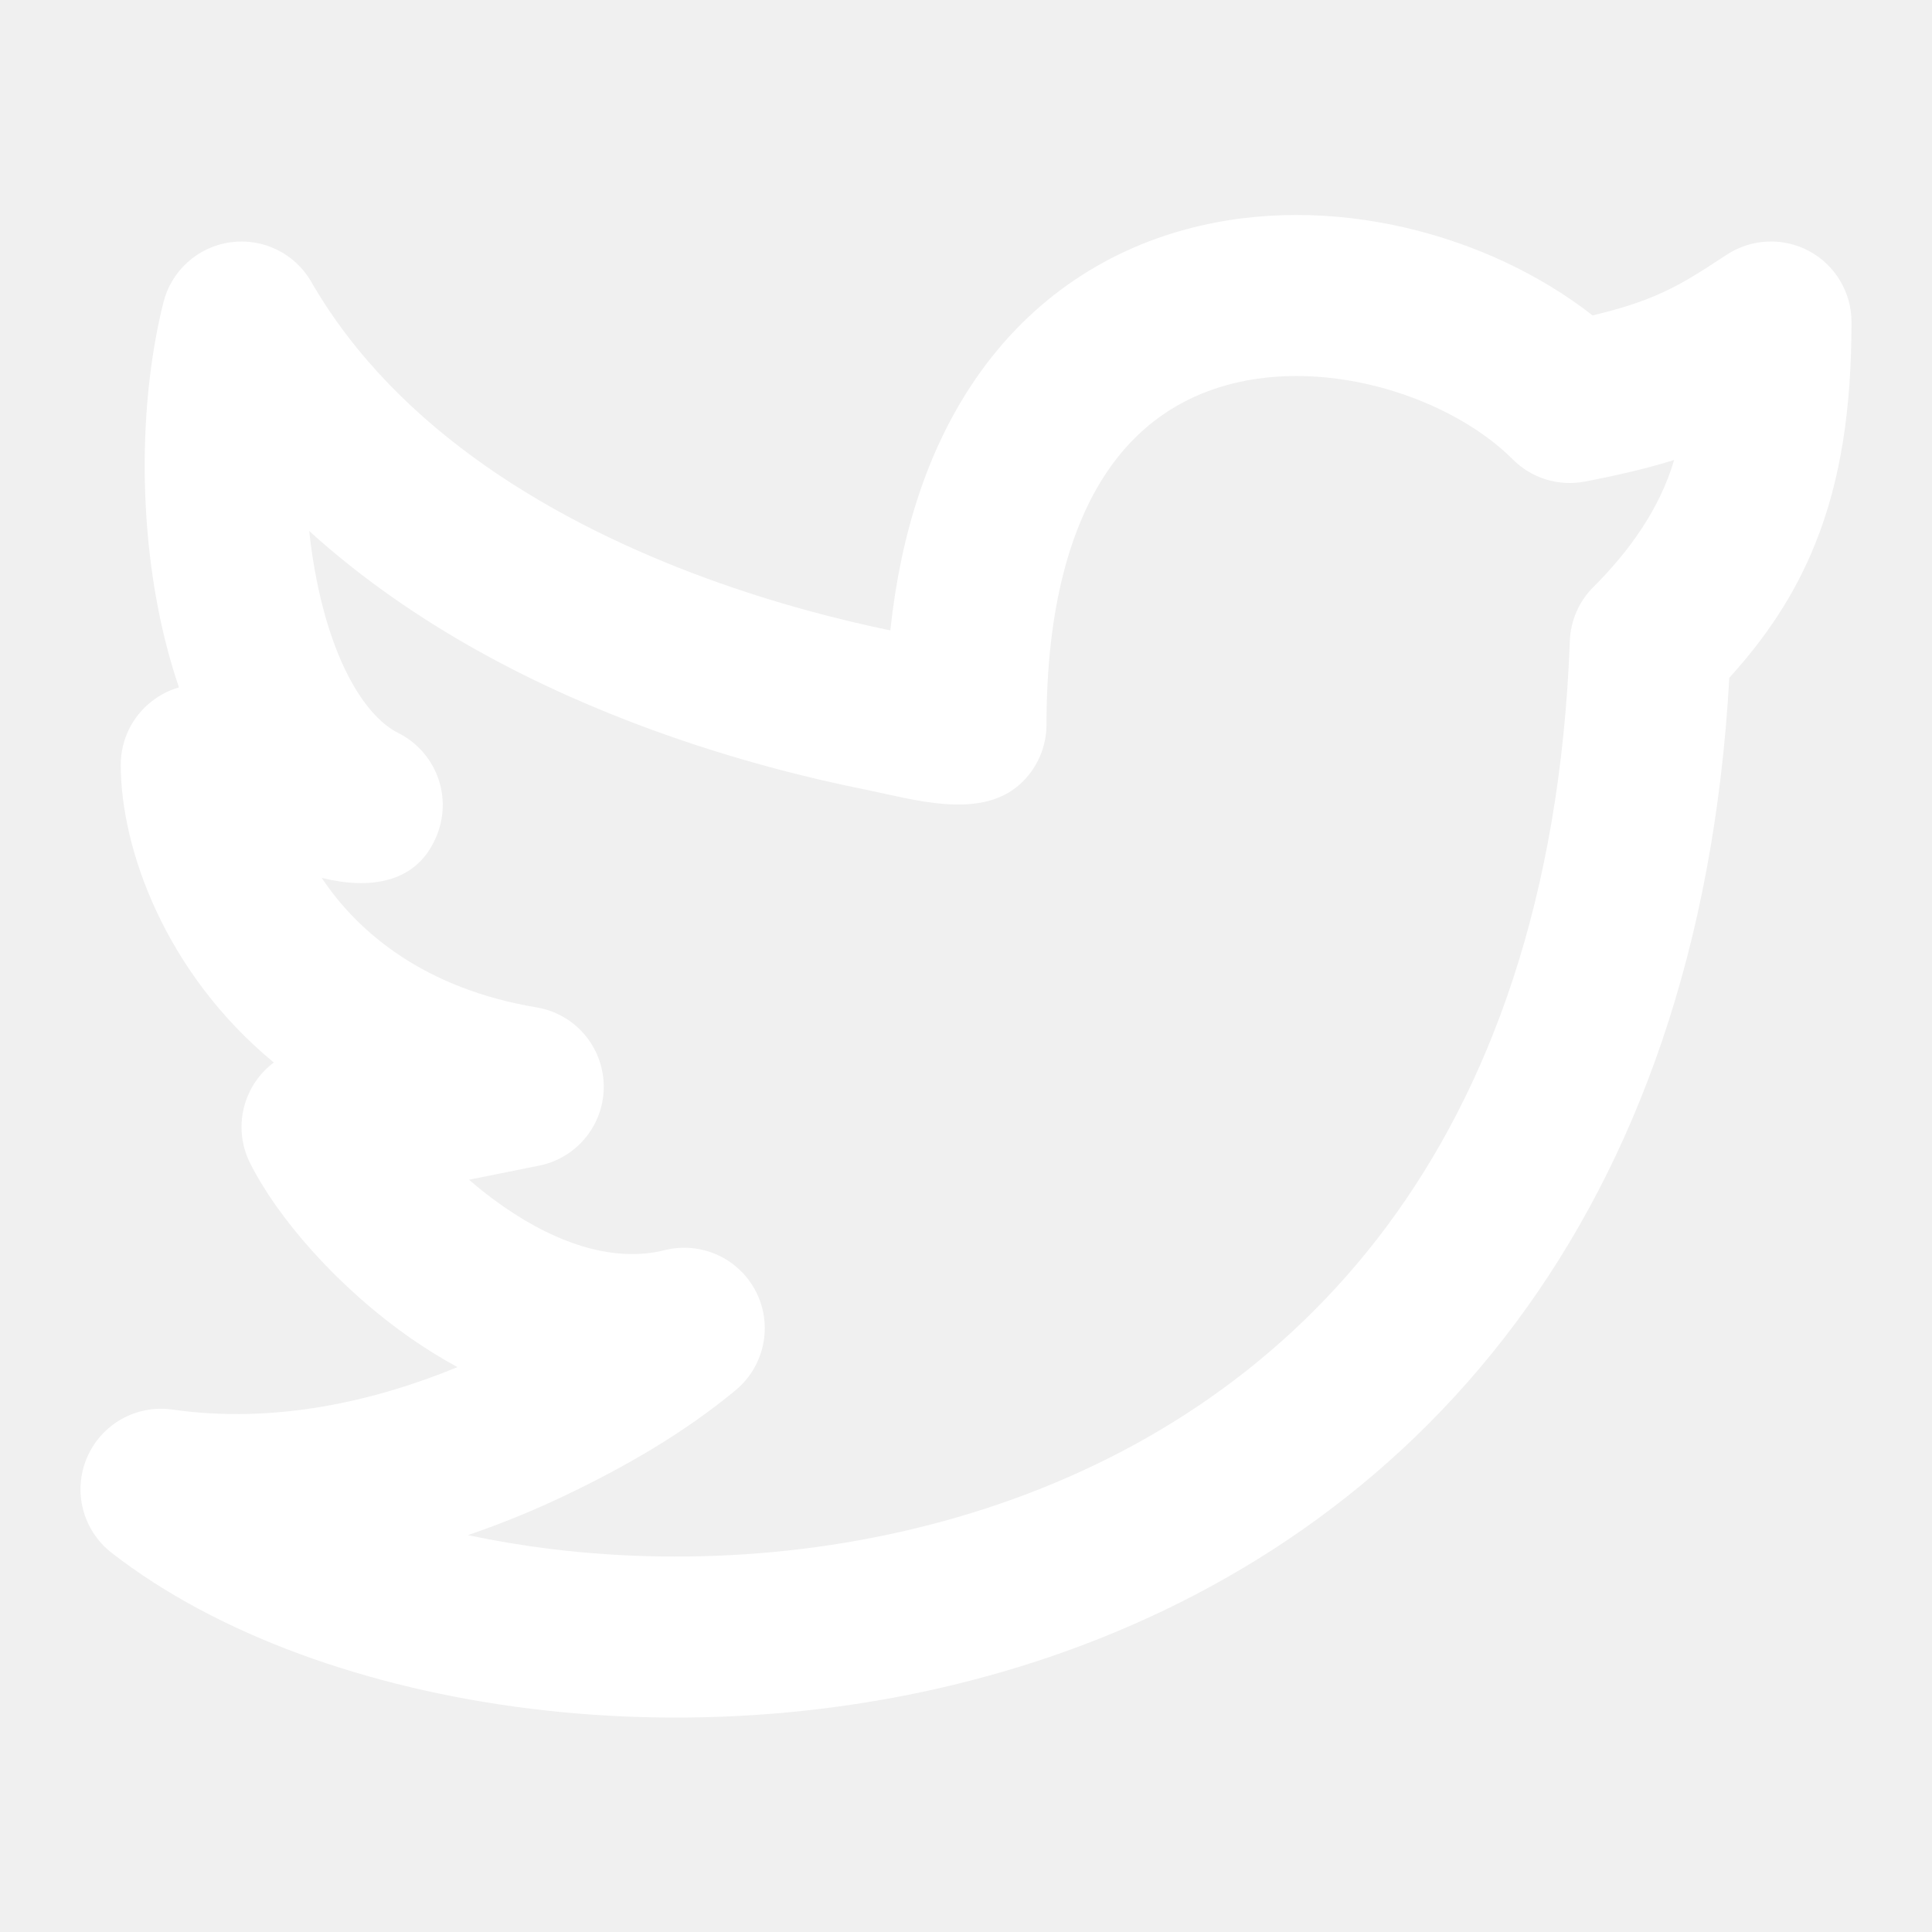
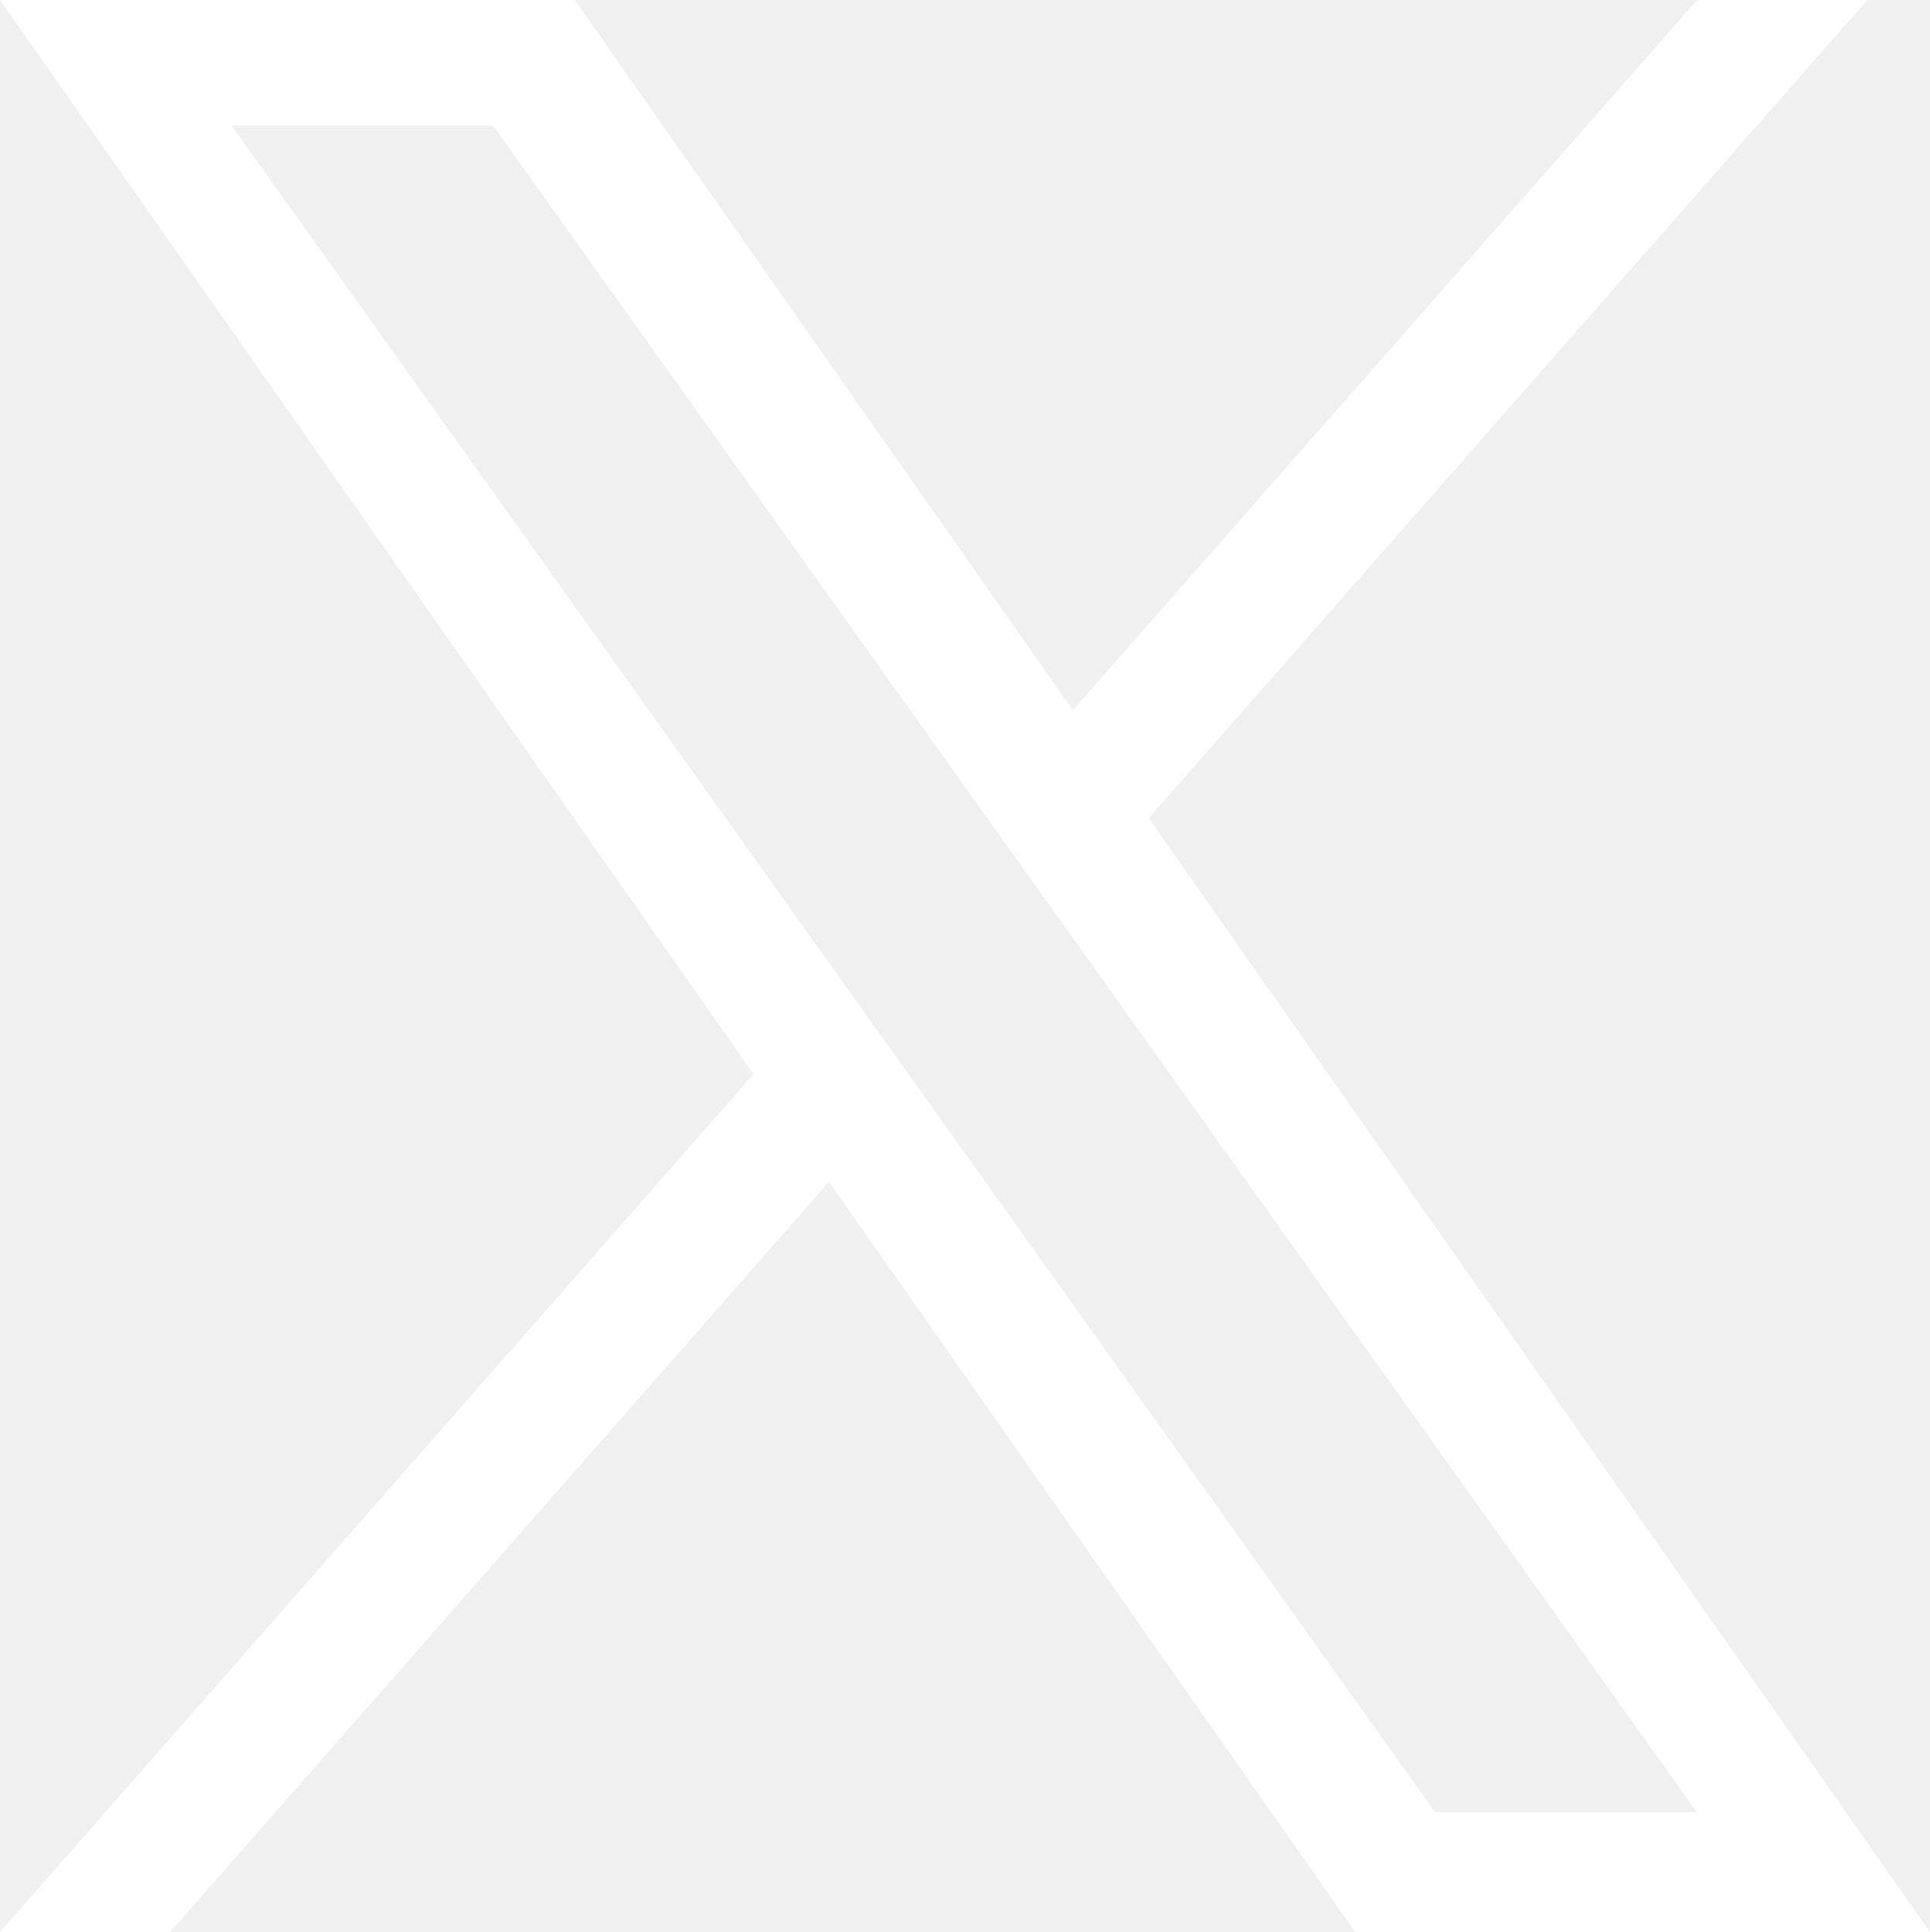
- <svg xmlns="http://www.w3.org/2000/svg" viewBox="0 0 24 24" fill="none">
-   <g id="SVGRepo_bgCarrier" stroke-width="0" />
-   <g id="SVGRepo_tracerCarrier" stroke-linecap="round" stroke-linejoin="round" />
-   <g id="SVGRepo_iconCarrier">
-     <path fill-rule="evenodd" clip-rule="evenodd" d="M19.783 3.918C20.131 3.836 20.374 3.754 20.573 3.669C20.852 3.55 21.084 3.406 21.449 3.165C21.756 2.963 22.15 2.945 22.474 3.119C22.798 3.294 23 3.632 23 4C23 5.081 22.865 5.967 22.553 6.746C22.291 7.402 21.922 7.935 21.482 8.42C21.295 11.783 20.322 14.424 18.834 16.425C17.291 18.499 15.239 19.827 13.075 20.571C10.918 21.312 8.639 21.478 6.597 21.227C4.568 20.977 2.693 20.306 1.386 19.289C1.028 19.011 0.902 18.526 1.08 18.109C1.257 17.692 1.693 17.446 2.141 17.51C3.427 17.694 4.665 17.401 5.683 16.983C5.483 16.874 5.294 16.756 5.118 16.635C4.191 15.992 3.442 15.121 3.106 14.447C2.966 14.168 2.965 13.841 3.102 13.561C3.172 13.416 3.276 13.293 3.401 13.199C2.047 12.081 1.5 10.536 1.5 9.5C1.5 9.192 1.642 8.901 1.885 8.712C1.987 8.632 2.102 8.574 2.223 8.539C2.122 8.242 2.043 7.942 1.983 7.652C1.717 6.365 1.741 4.913 2.03 3.757C2.129 3.362 2.458 3.066 2.861 3.01C3.265 2.953 3.663 3.147 3.866 3.5C4.944 5.368 6.931 6.509 8.781 7.186C9.65 7.504 10.456 7.706 11.06 7.831C11.19 6.61 11.531 5.604 12.054 4.804C12.744 3.749 13.706 3.125 14.74 2.847C16.523 2.367 18.501 2.914 19.783 3.918ZM10.748 9.808C10.063 9.671 9.122 9.44 8.094 9.064C6.737 8.568 5.161 7.794 3.841 6.596C3.864 6.816 3.898 7.035 3.942 7.248C4.163 8.319 4.574 8.919 4.947 9.105C5.403 9.334 5.615 9.868 5.438 10.347C5.198 10.995 4.568 11.048 3.996 10.905C4.456 11.595 5.284 12.283 6.664 12.514C7.141 12.593 7.492 13.001 7.5 13.484C7.508 13.966 7.169 14.386 6.696 14.48L5.826 14.655C5.959 14.77 6.103 14.884 6.257 14.99C6.954 15.473 7.653 15.681 8.257 15.53C8.71 15.417 9.18 15.631 9.392 16.047C9.603 16.463 9.498 16.97 9.14 17.268C8.496 17.804 7.744 18.234 6.991 18.591C6.637 18.759 6.241 18.924 5.812 19.07C6.142 19.14 6.486 19.198 6.841 19.242C8.611 19.459 10.582 19.313 12.425 18.679C14.261 18.048 15.959 16.939 17.229 15.231C18.497 13.526 19.382 11.167 19.501 7.963C19.51 7.711 19.614 7.471 19.793 7.293C20.242 6.843 20.614 6.328 20.797 5.714C20.477 5.814 20.117 5.9 19.688 5.982C19.362 6.045 19.027 5.942 18.793 5.707C18.028 4.943 16.516 4.44 15.26 4.778C14.669 4.937 14.131 5.282 13.727 5.899C13.315 6.529 13 7.51 13 9C13 9.283 12.88 9.553 12.67 9.742C12.172 10.192 11.334 9.926 10.748 9.808Z" fill="#ffffff" />
-   </g>
+ <svg xmlns="http://www.w3.org/2000/svg" fill="white" width="300" height="300.251" version="1.1">
+   <path d="M178.57 127.15 290.27 0h-26.46l-97.03 110.38L89.34 0H0l117.13 166.93L0 300.25h26.46l102.4-116.59 81.8 116.59h89.34M36.01 19.54H76.66l187.13 262.13h-40.66" />
</svg>
